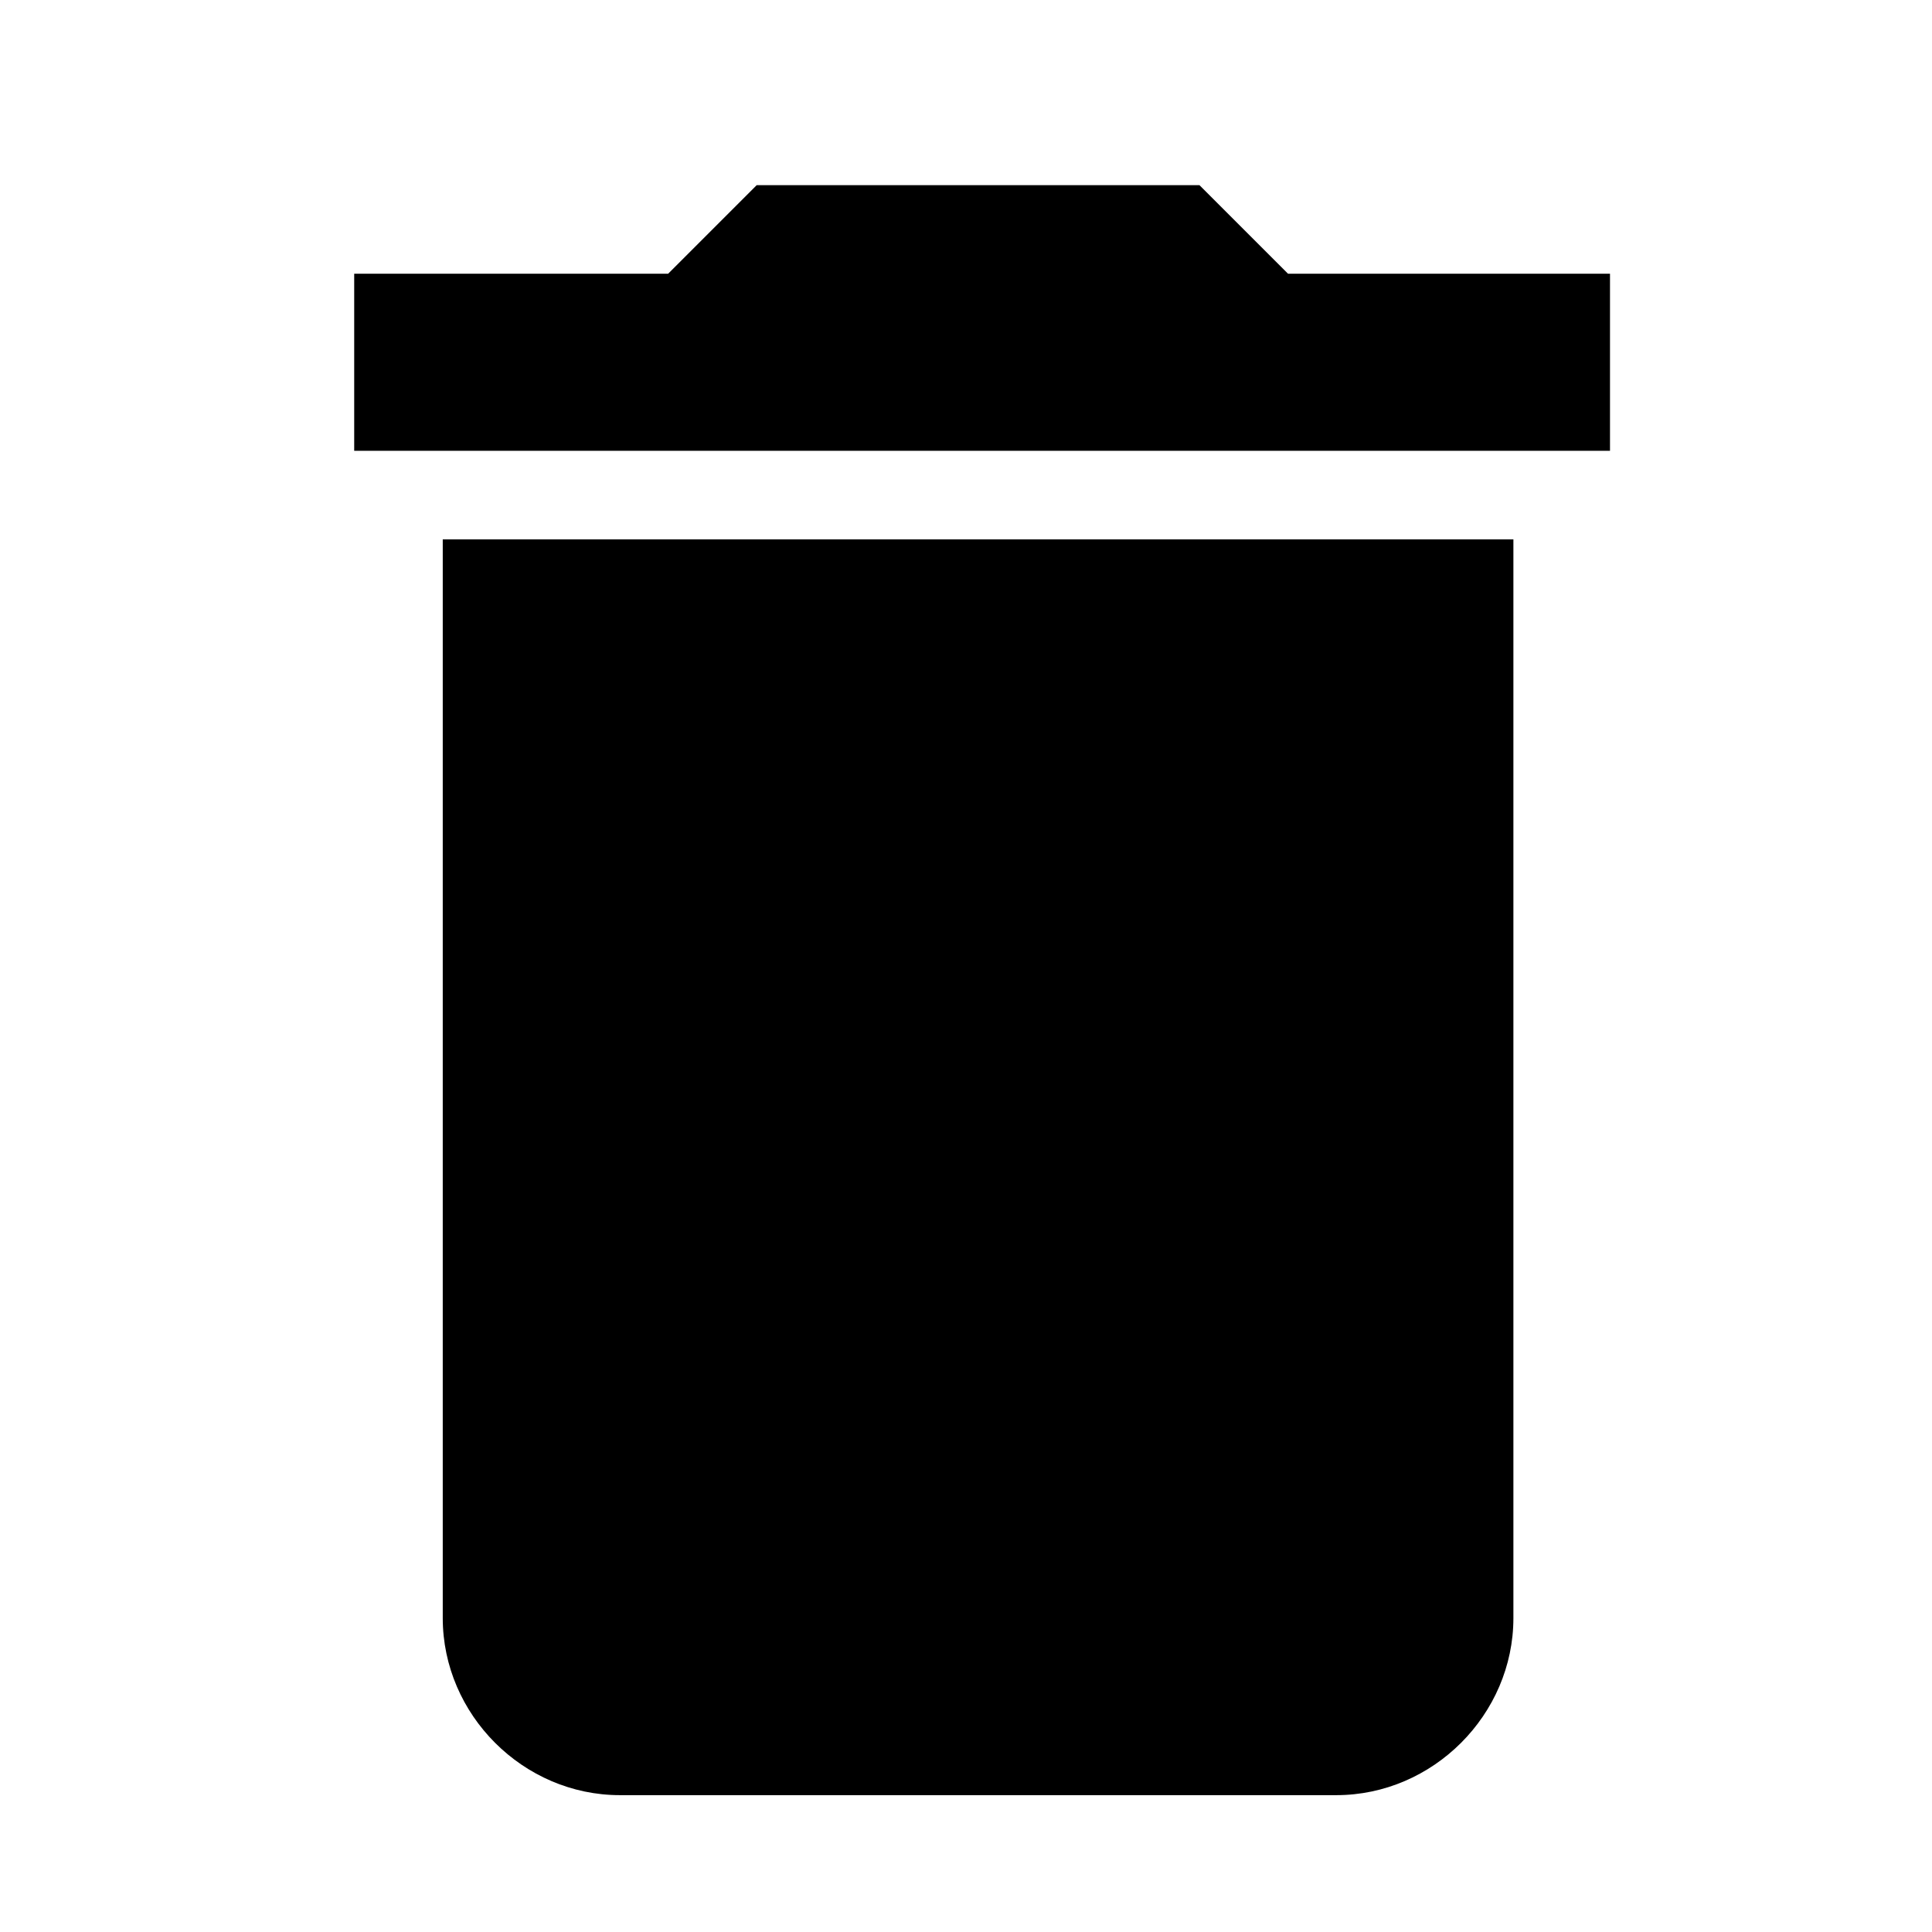
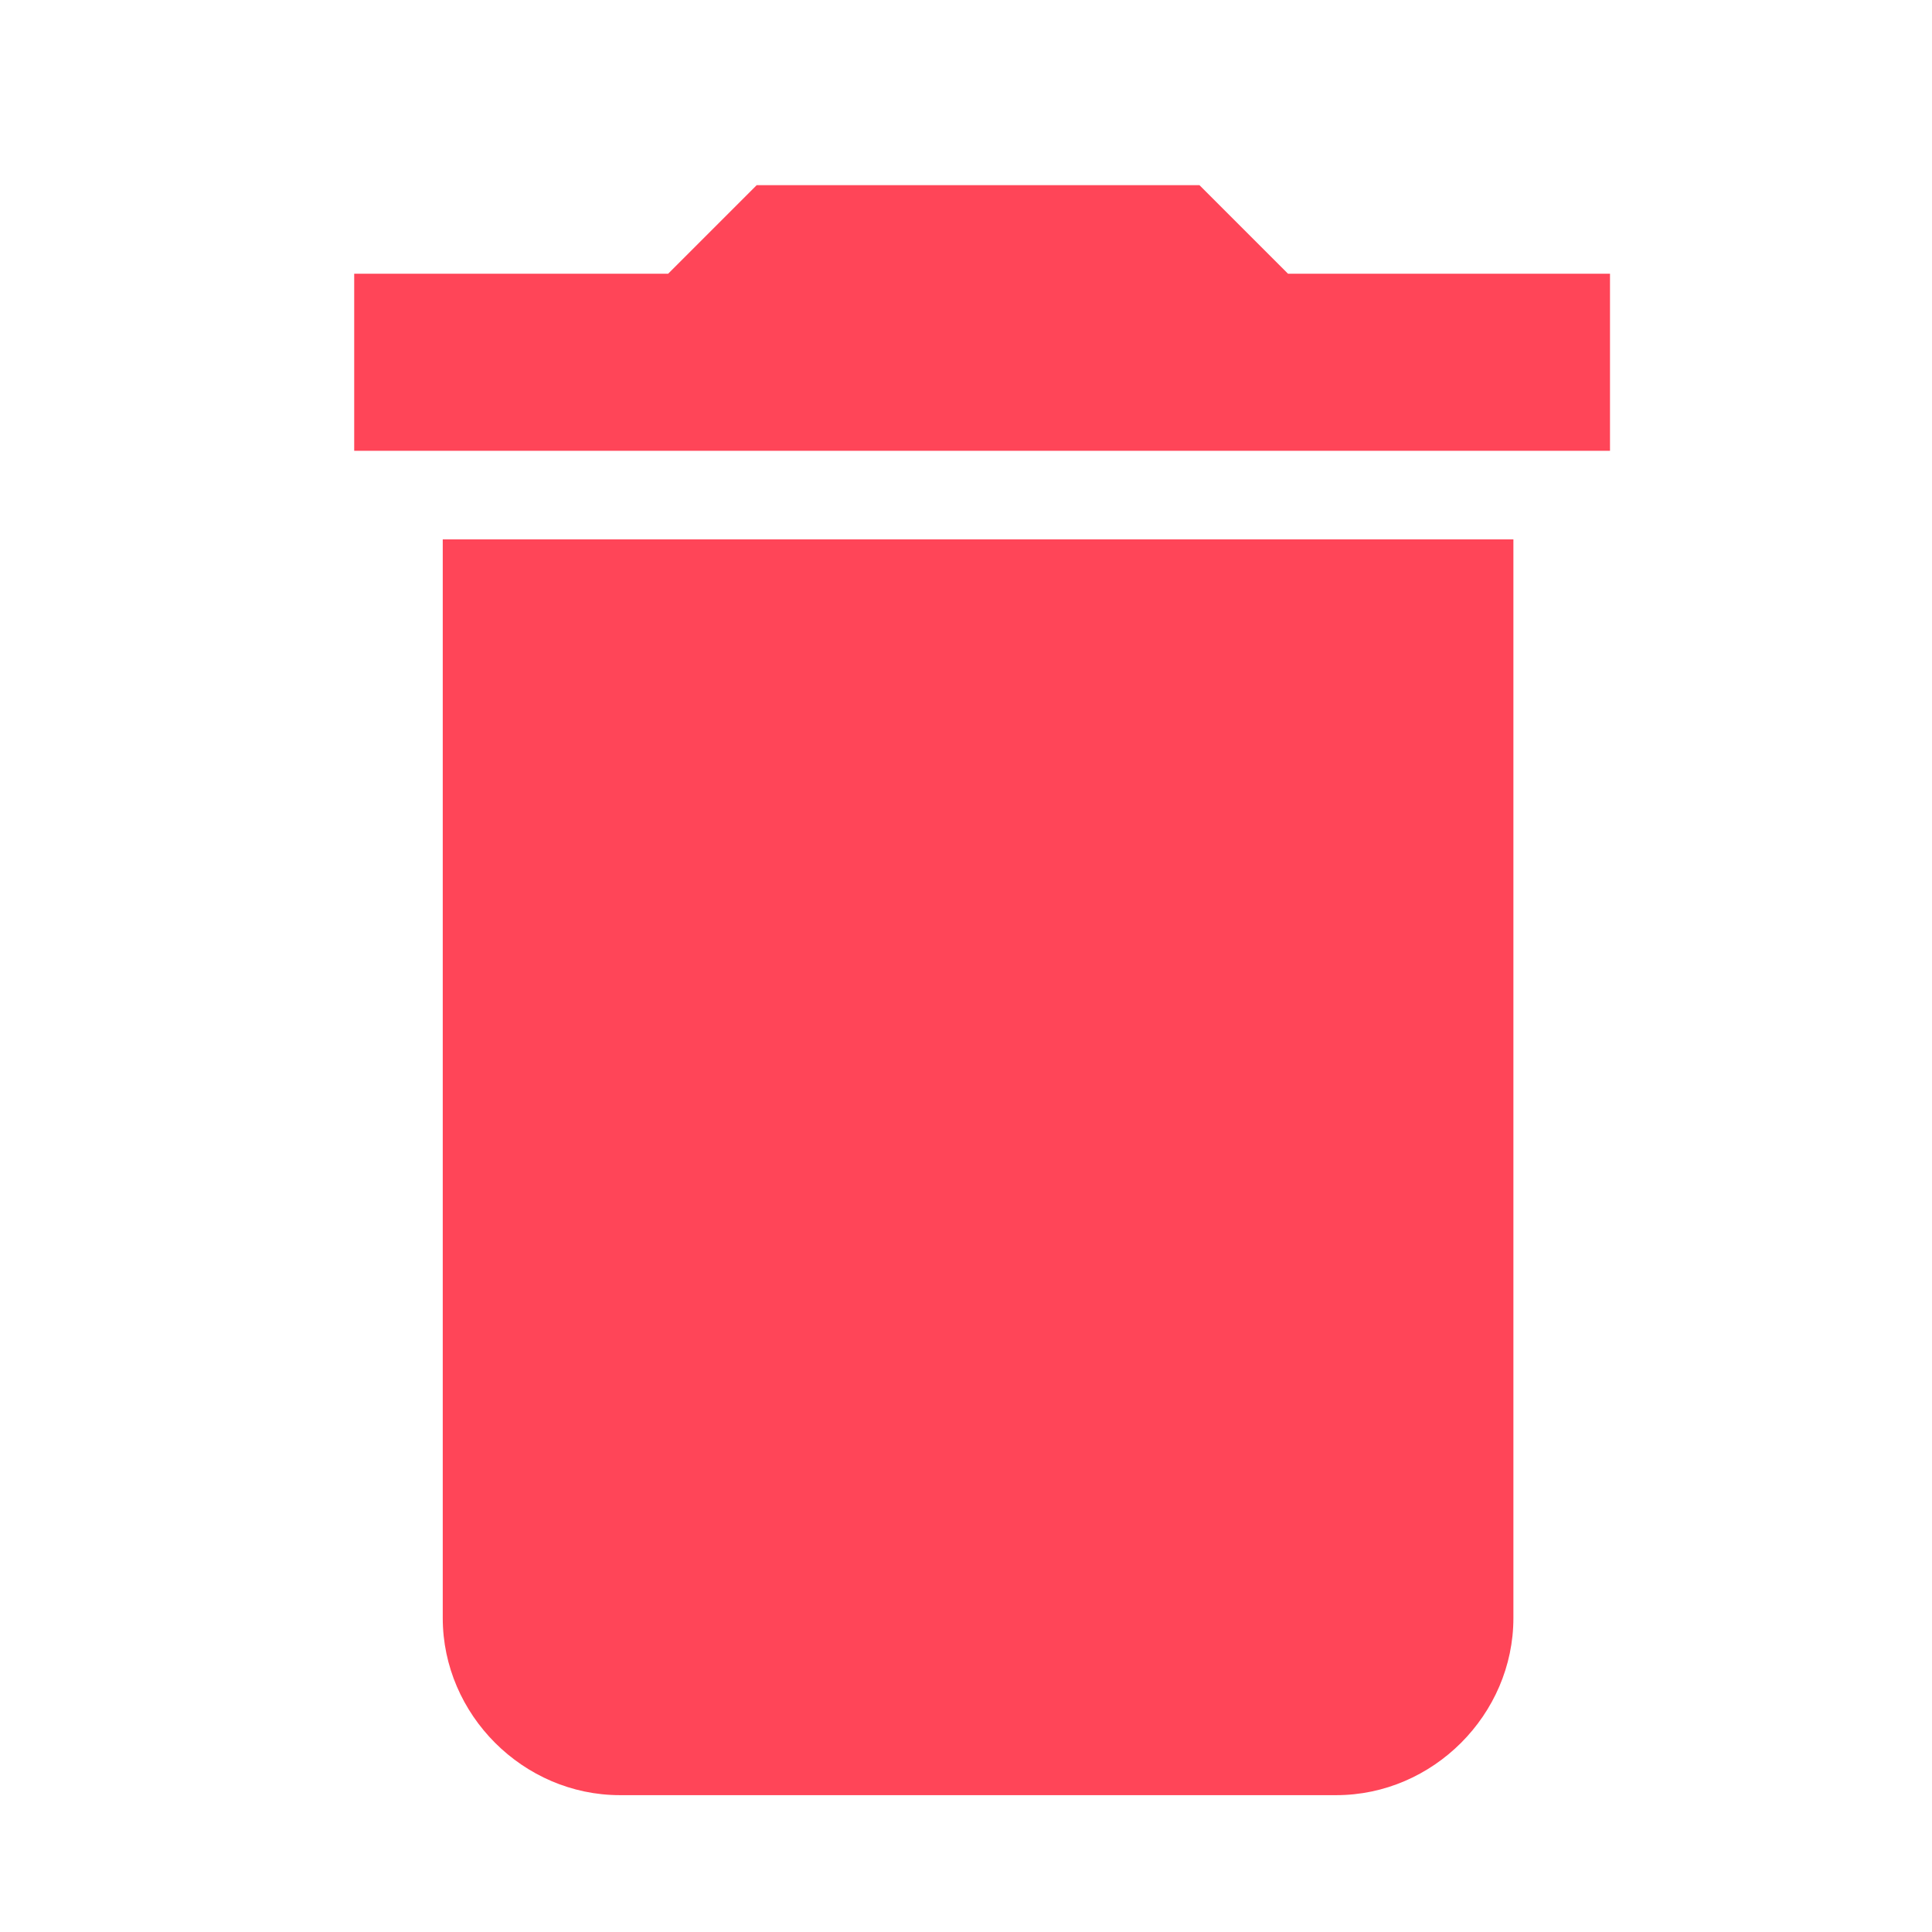
<svg xmlns="http://www.w3.org/2000/svg" version="1.1" id="Layer_1" x="0px" y="0px" viewBox="0 0 24 24" style="enable-background:new 0 0 24 24;" xml:space="preserve">
  <g id="Page-1">
    <g id="Group-settings" transform="translate(-153, -178)">
      <g id="Group-6" transform="translate(136, 98)">
        <g id="delete-copy" transform="translate(17, 80)">
-           <path id="Shape" d="M5.5,20.1c0,1.2,1,2.2,2.2,2.2h8.9c1.2,0,2.2-1,2.2-2.2V6.7H5.5V20.1L5.5,20.1z M19.9,3.4H16l-1.1-1.1H9.4      L8.3,3.4H4.4v2.2h15.6V3.4L19.9,3.4z" />
+           <path fill="#ff4558" id="Shape" d="M5.5,20.1c0,1.2,1,2.2,2.2,2.2h8.9c1.2,0,2.2-1,2.2-2.2V6.7H5.5V20.1L5.5,20.1z M19.9,3.4H16l-1.1-1.1H9.4      L8.3,3.4H4.4v2.2h15.6V3.4L19.9,3.4z" />
        </g>
      </g>
    </g>
  </g>
</svg>
